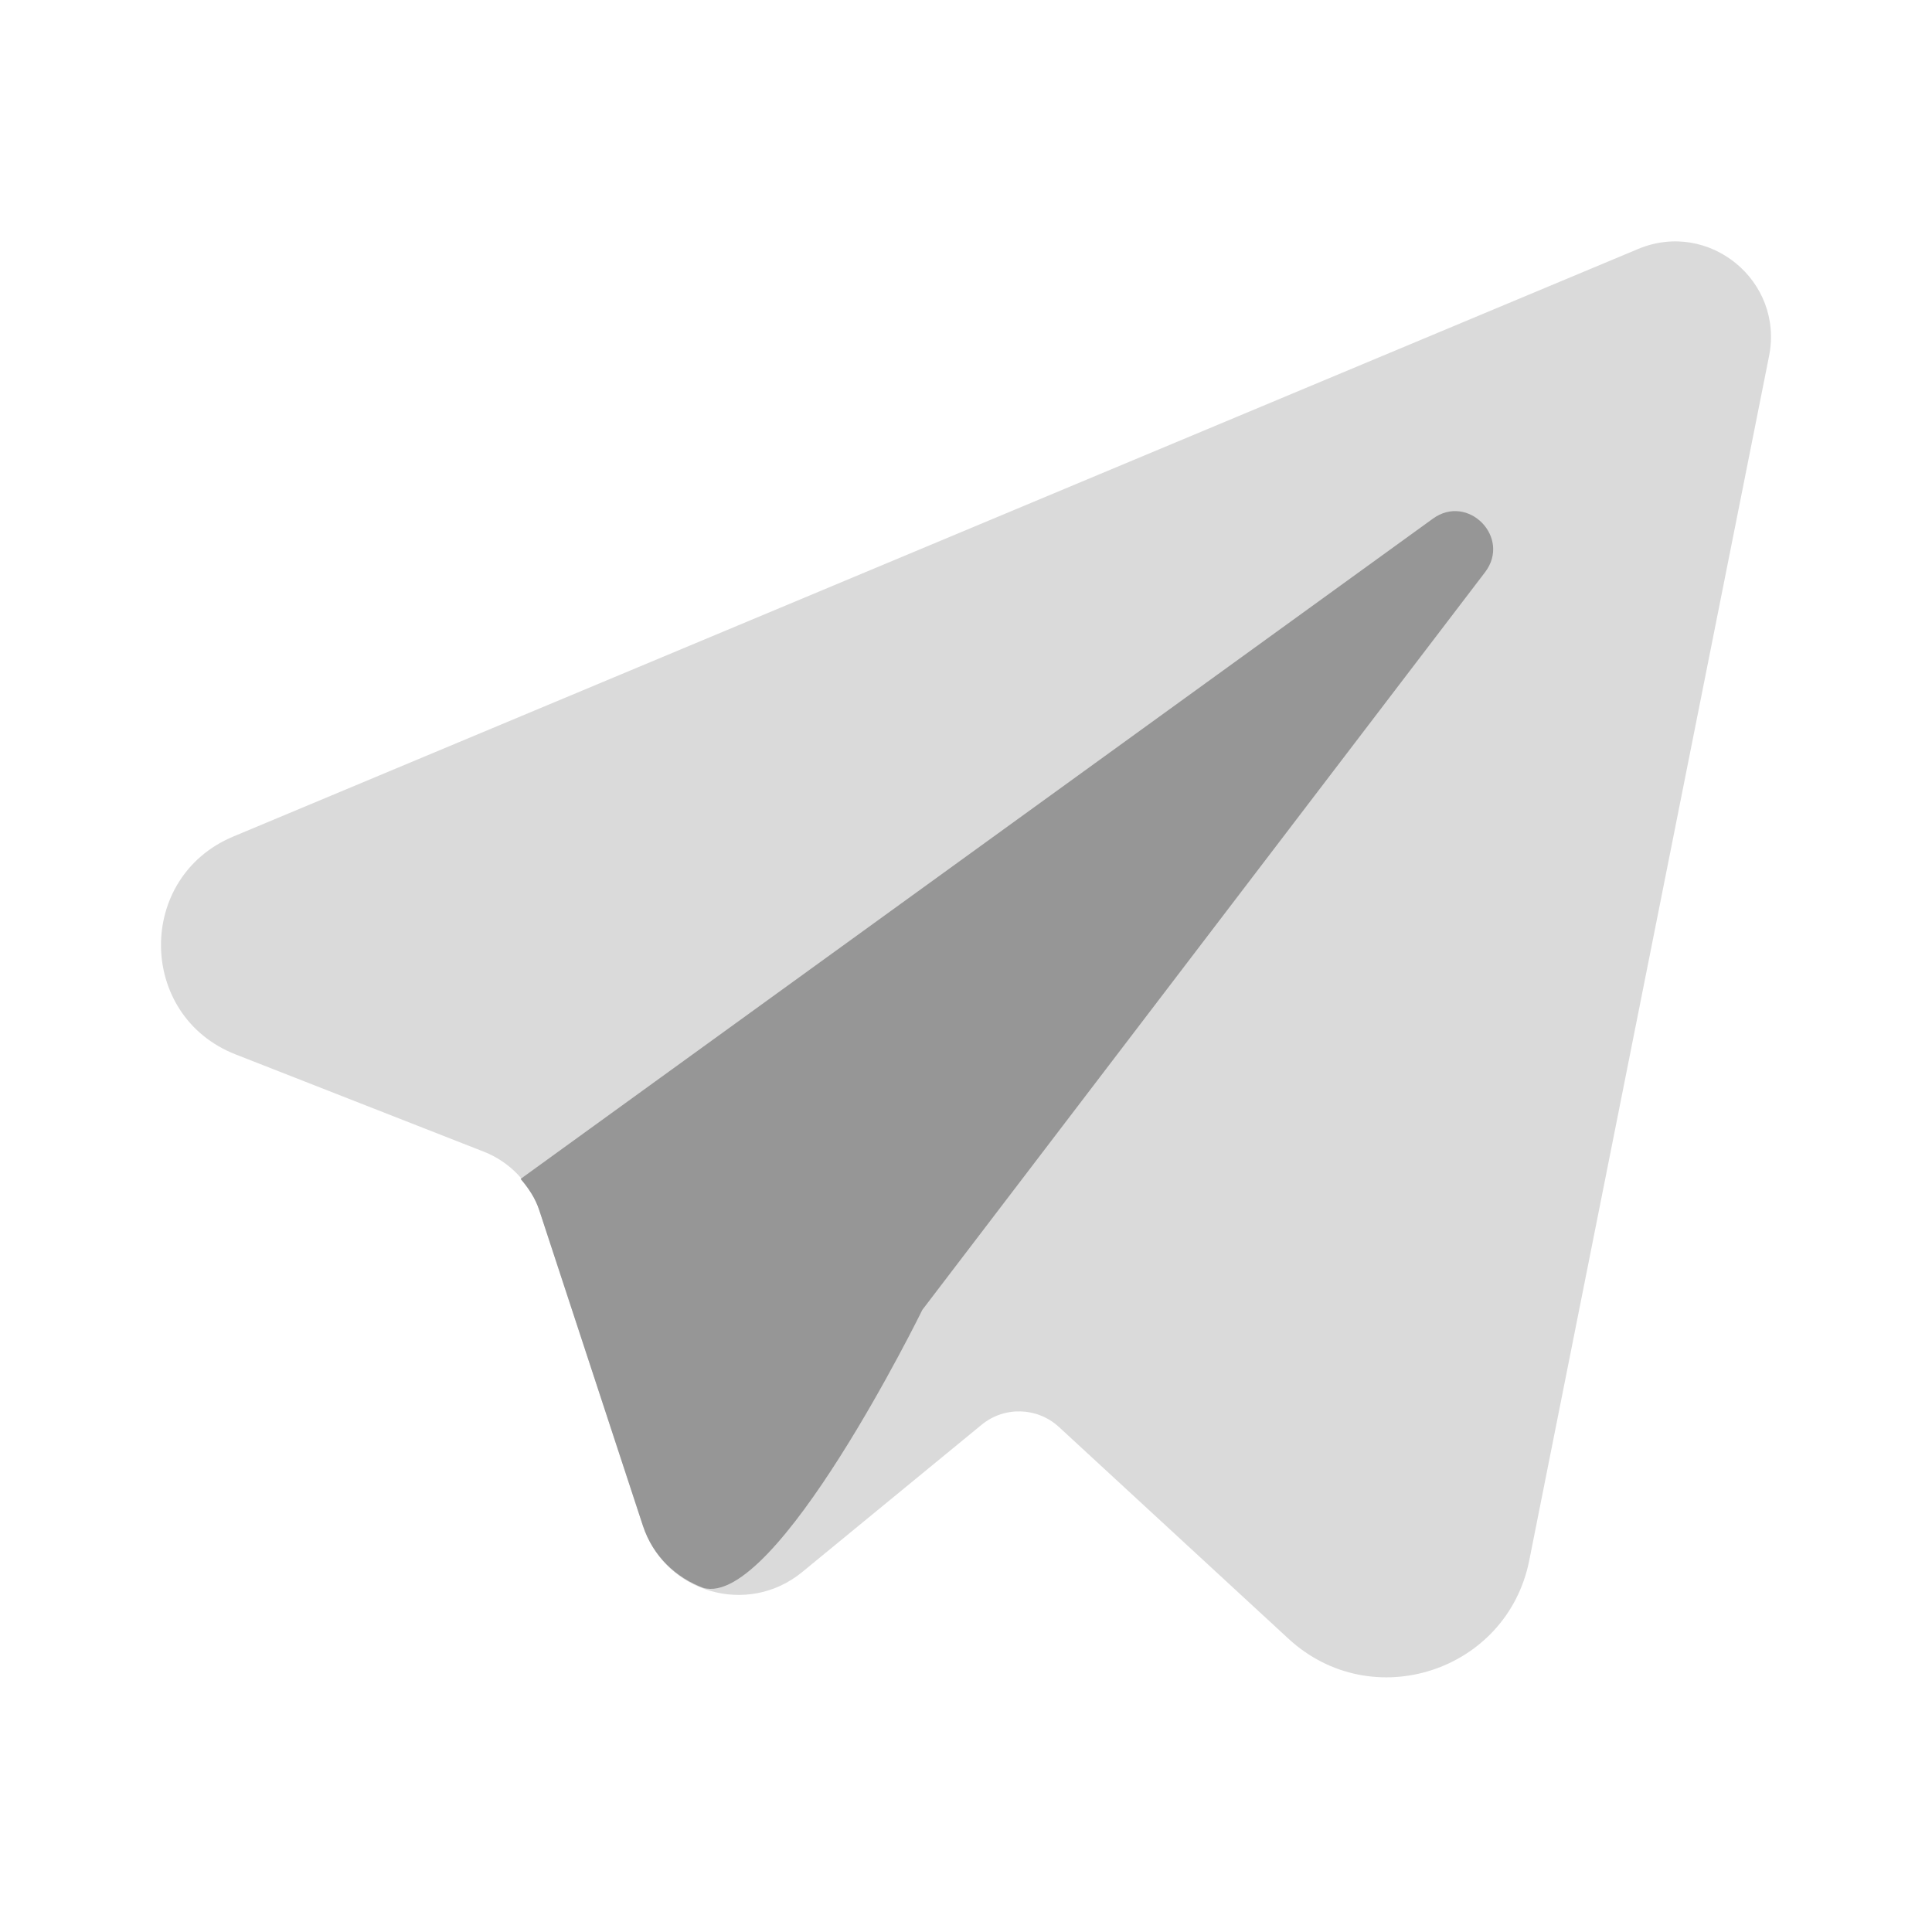
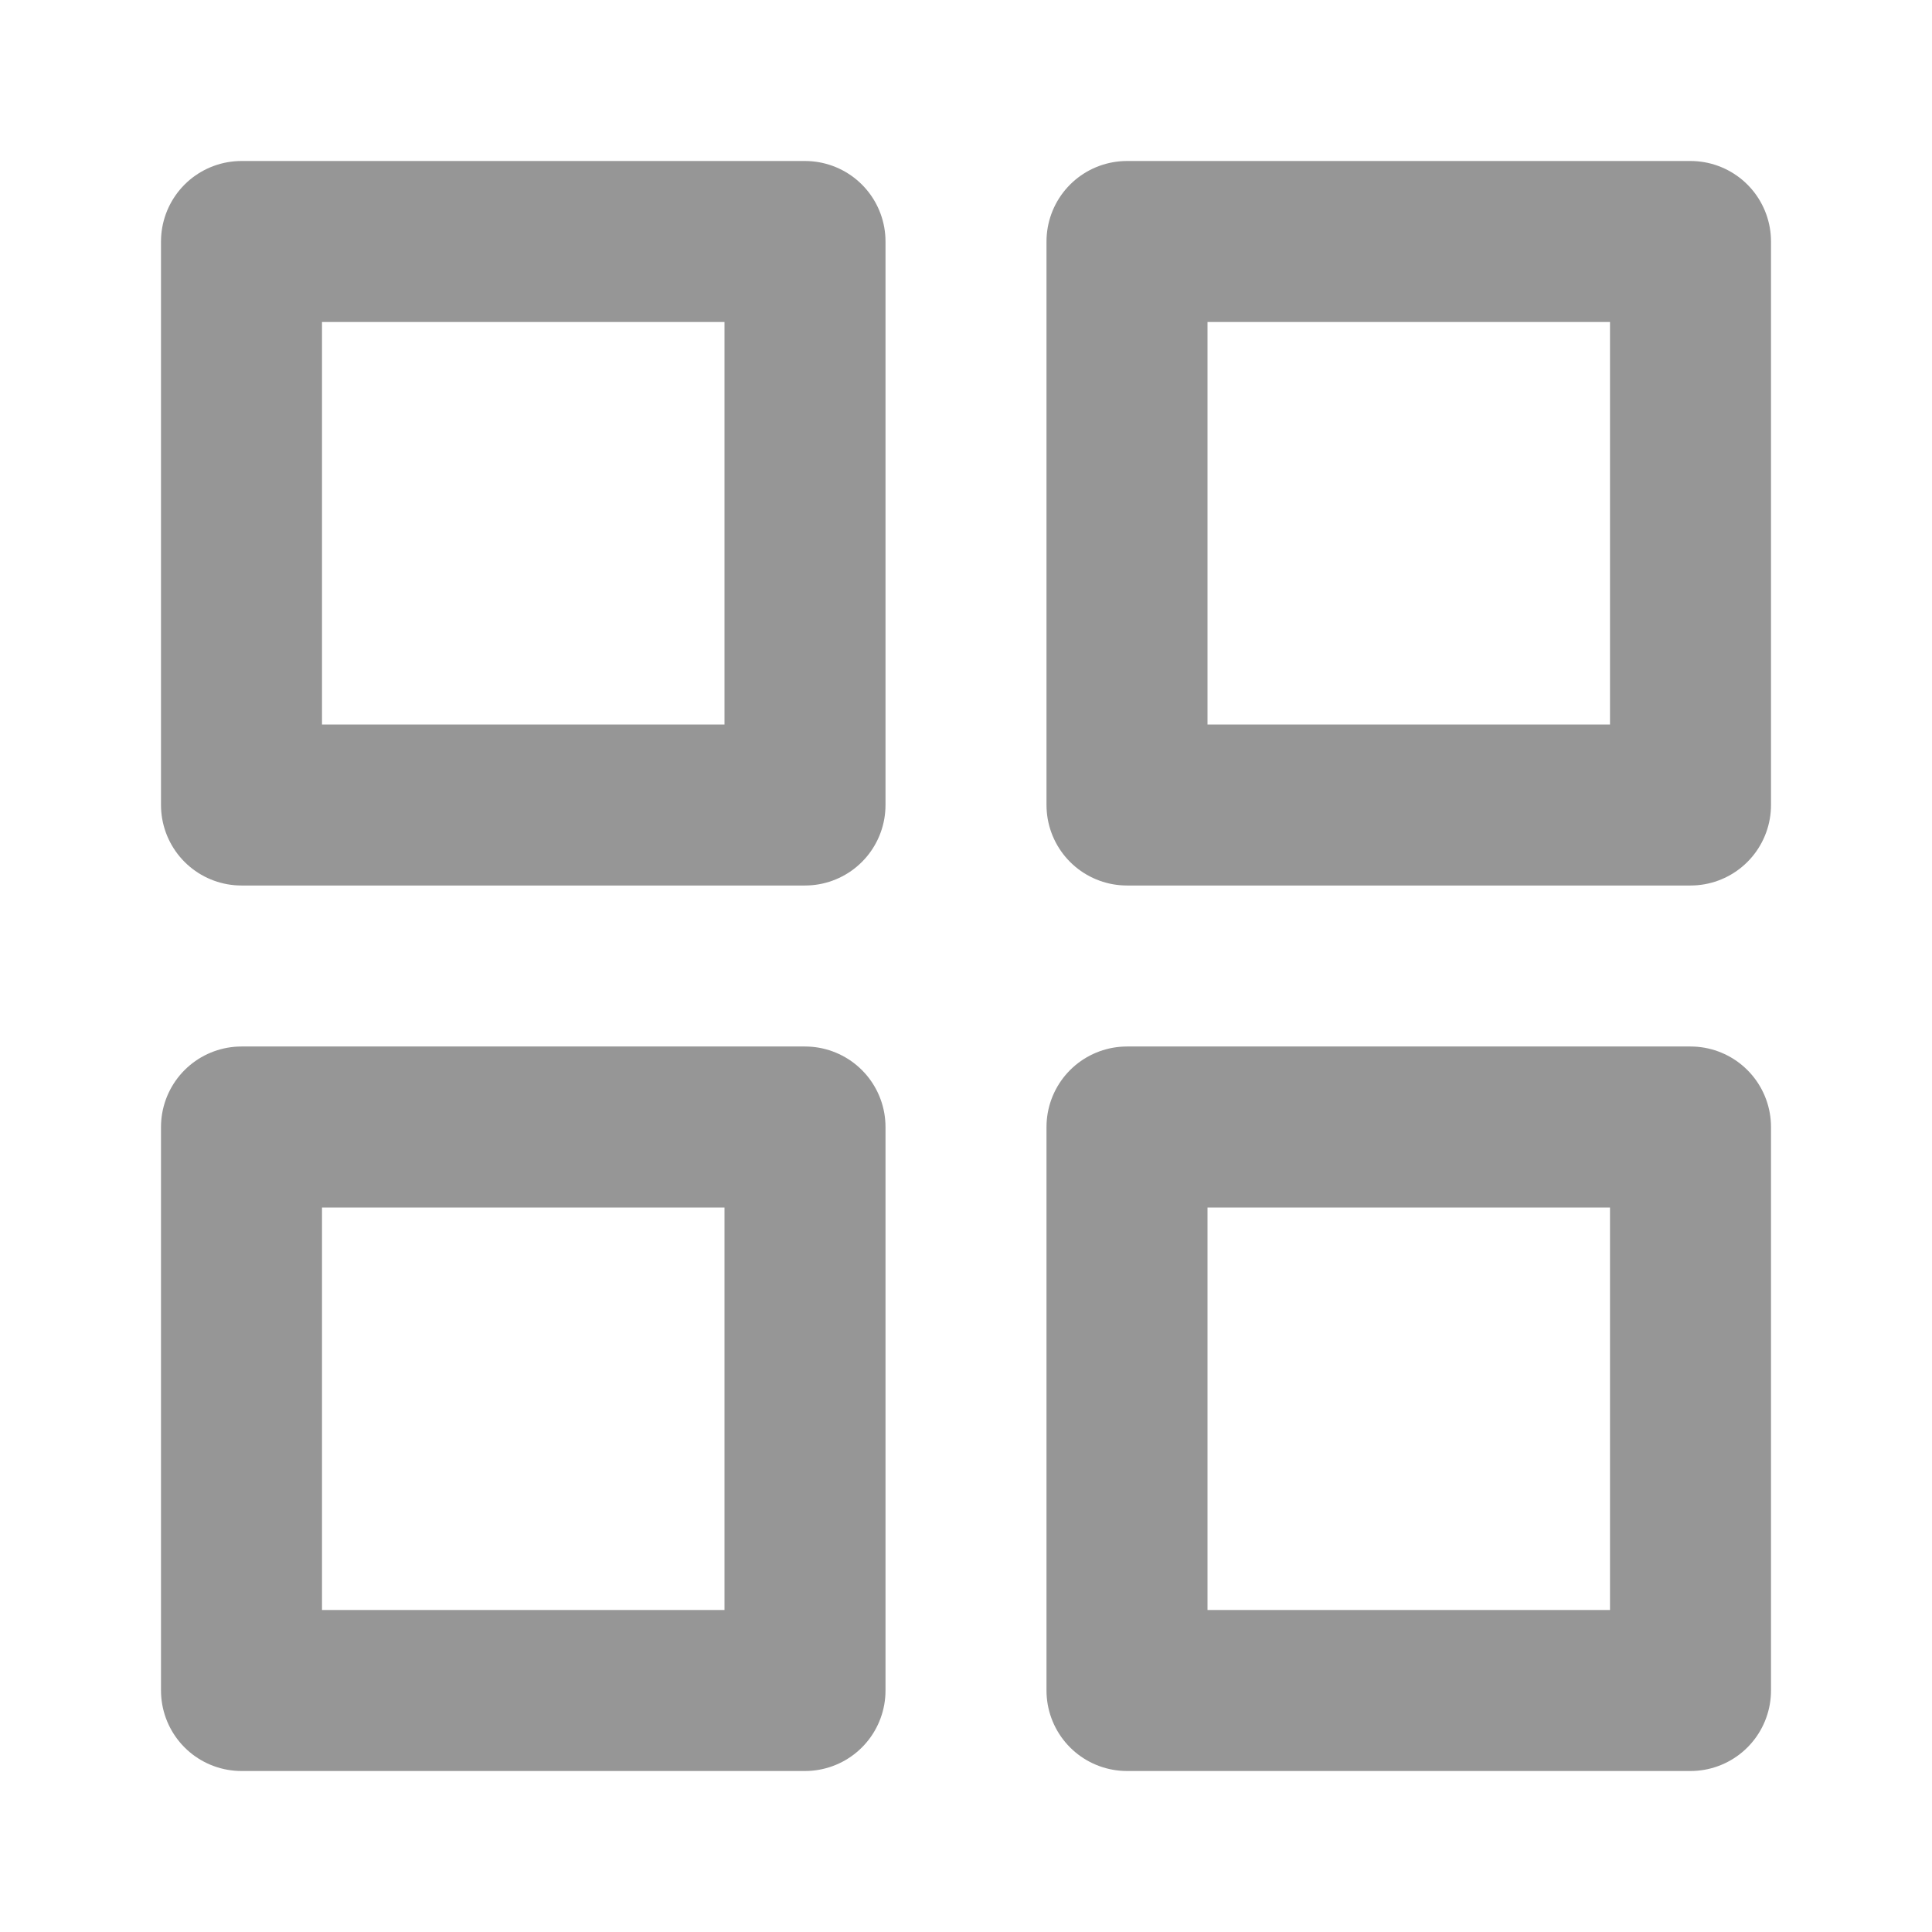
- <svg xmlns="http://www.w3.org/2000/svg" viewBox="0 0 24 24">
-   <path d="M2.926,13.098l3.085,1.209c0.326,0.128,0.578,0.395,0.688,0.727l1.287,3.918c0.274,0.835,1.301,1.134,1.98,0.576l2.228-1.829c0.282-0.232,0.692-0.22,0.961,0.028l2.851,2.63c1.035,0.955,2.716,0.408,2.991-0.973l2.979-14.961c0.186-0.935-0.747-1.698-1.627-1.33l-17.454,7.3C1.687,10.9,1.706,12.62,2.926,13.098z" opacity=".35" fill="#969696" />
-   <path d="M11.458,16.271l6.99-9.163c0.328-0.43-0.211-0.982-0.648-0.665L6.467,14.645c0.098,0.115,0.184,0.242,0.232,0.389l1.287,3.918c0.126,0.383,0.413,0.647,0.75,0.773C9.639,19.981,11.458,16.271,11.458,16.271z" fill="#969696" />
+ <svg xmlns="http://www.w3.org/2000/svg" width="24" height="24" viewBox="0 0 24 24" fill="none" stroke="#969696" stroke-width="2" stroke-linecap="round" stroke-linejoin="round">
+   <rect x="3" y="3" width="7" height="7" />
+   <rect x="14" y="3" width="7" height="7" />
+   <rect x="14" y="14" width="7" height="7" />
+   <rect x="3" y="14" width="7" height="7" />
</svg>
